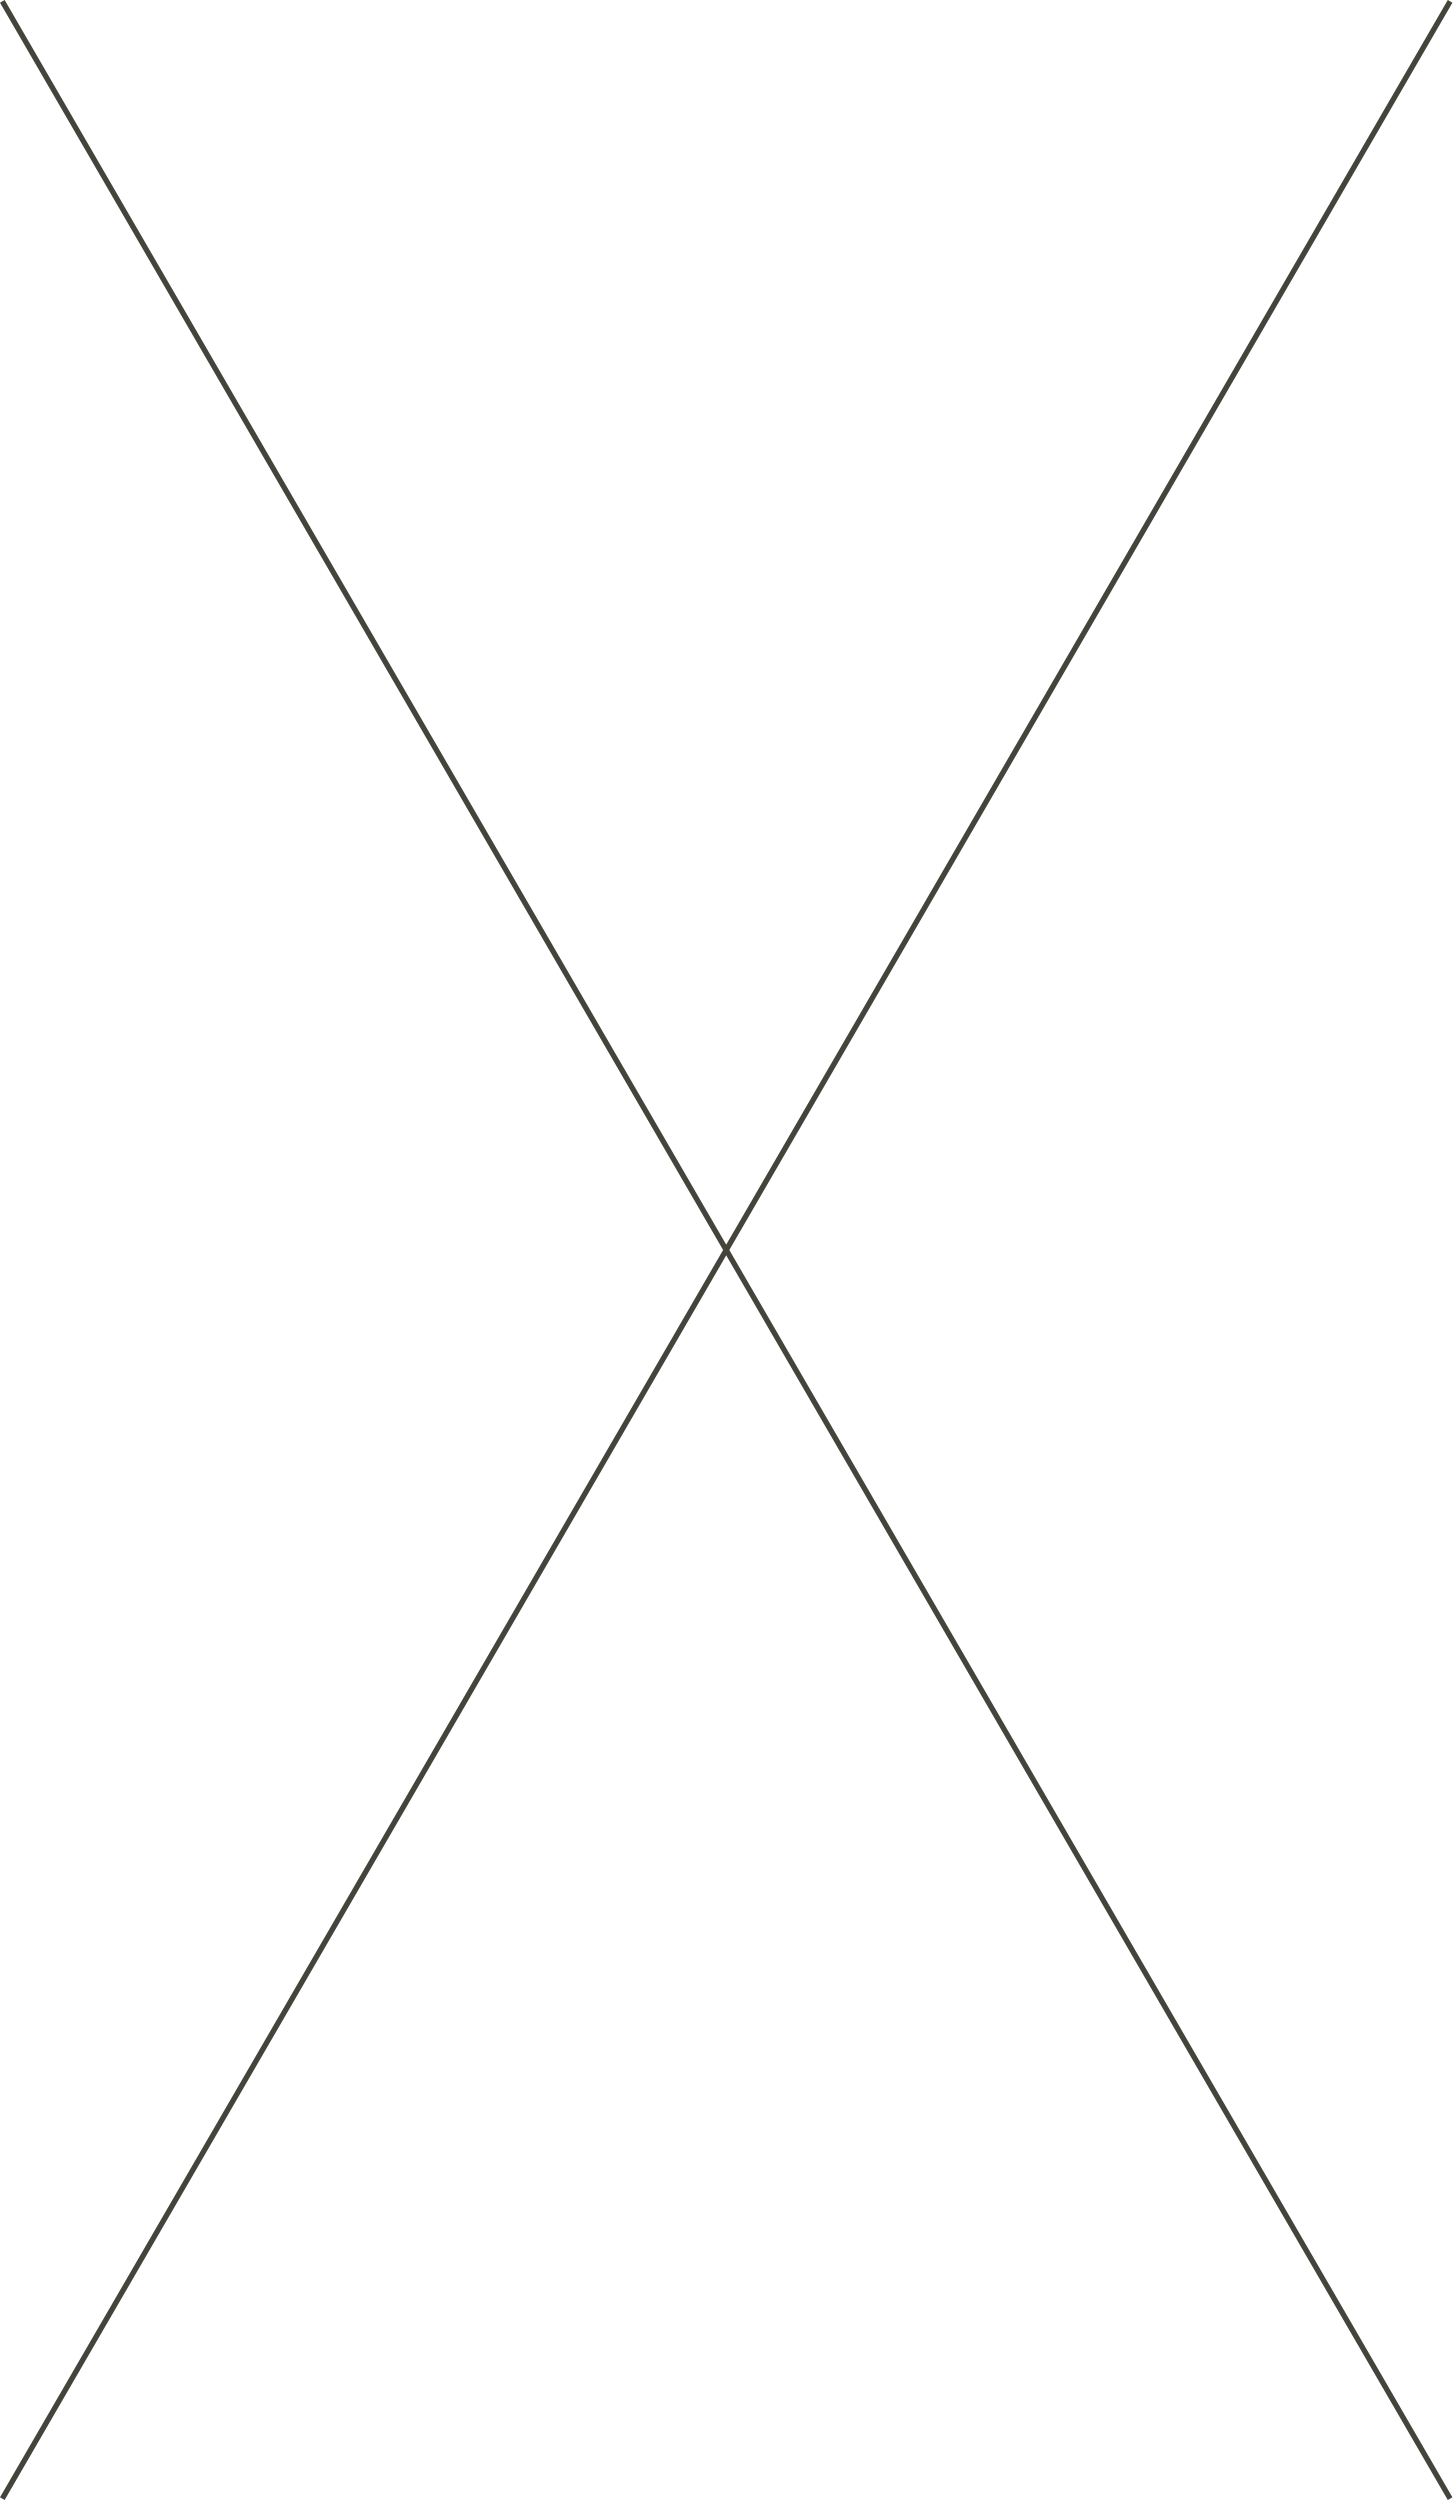
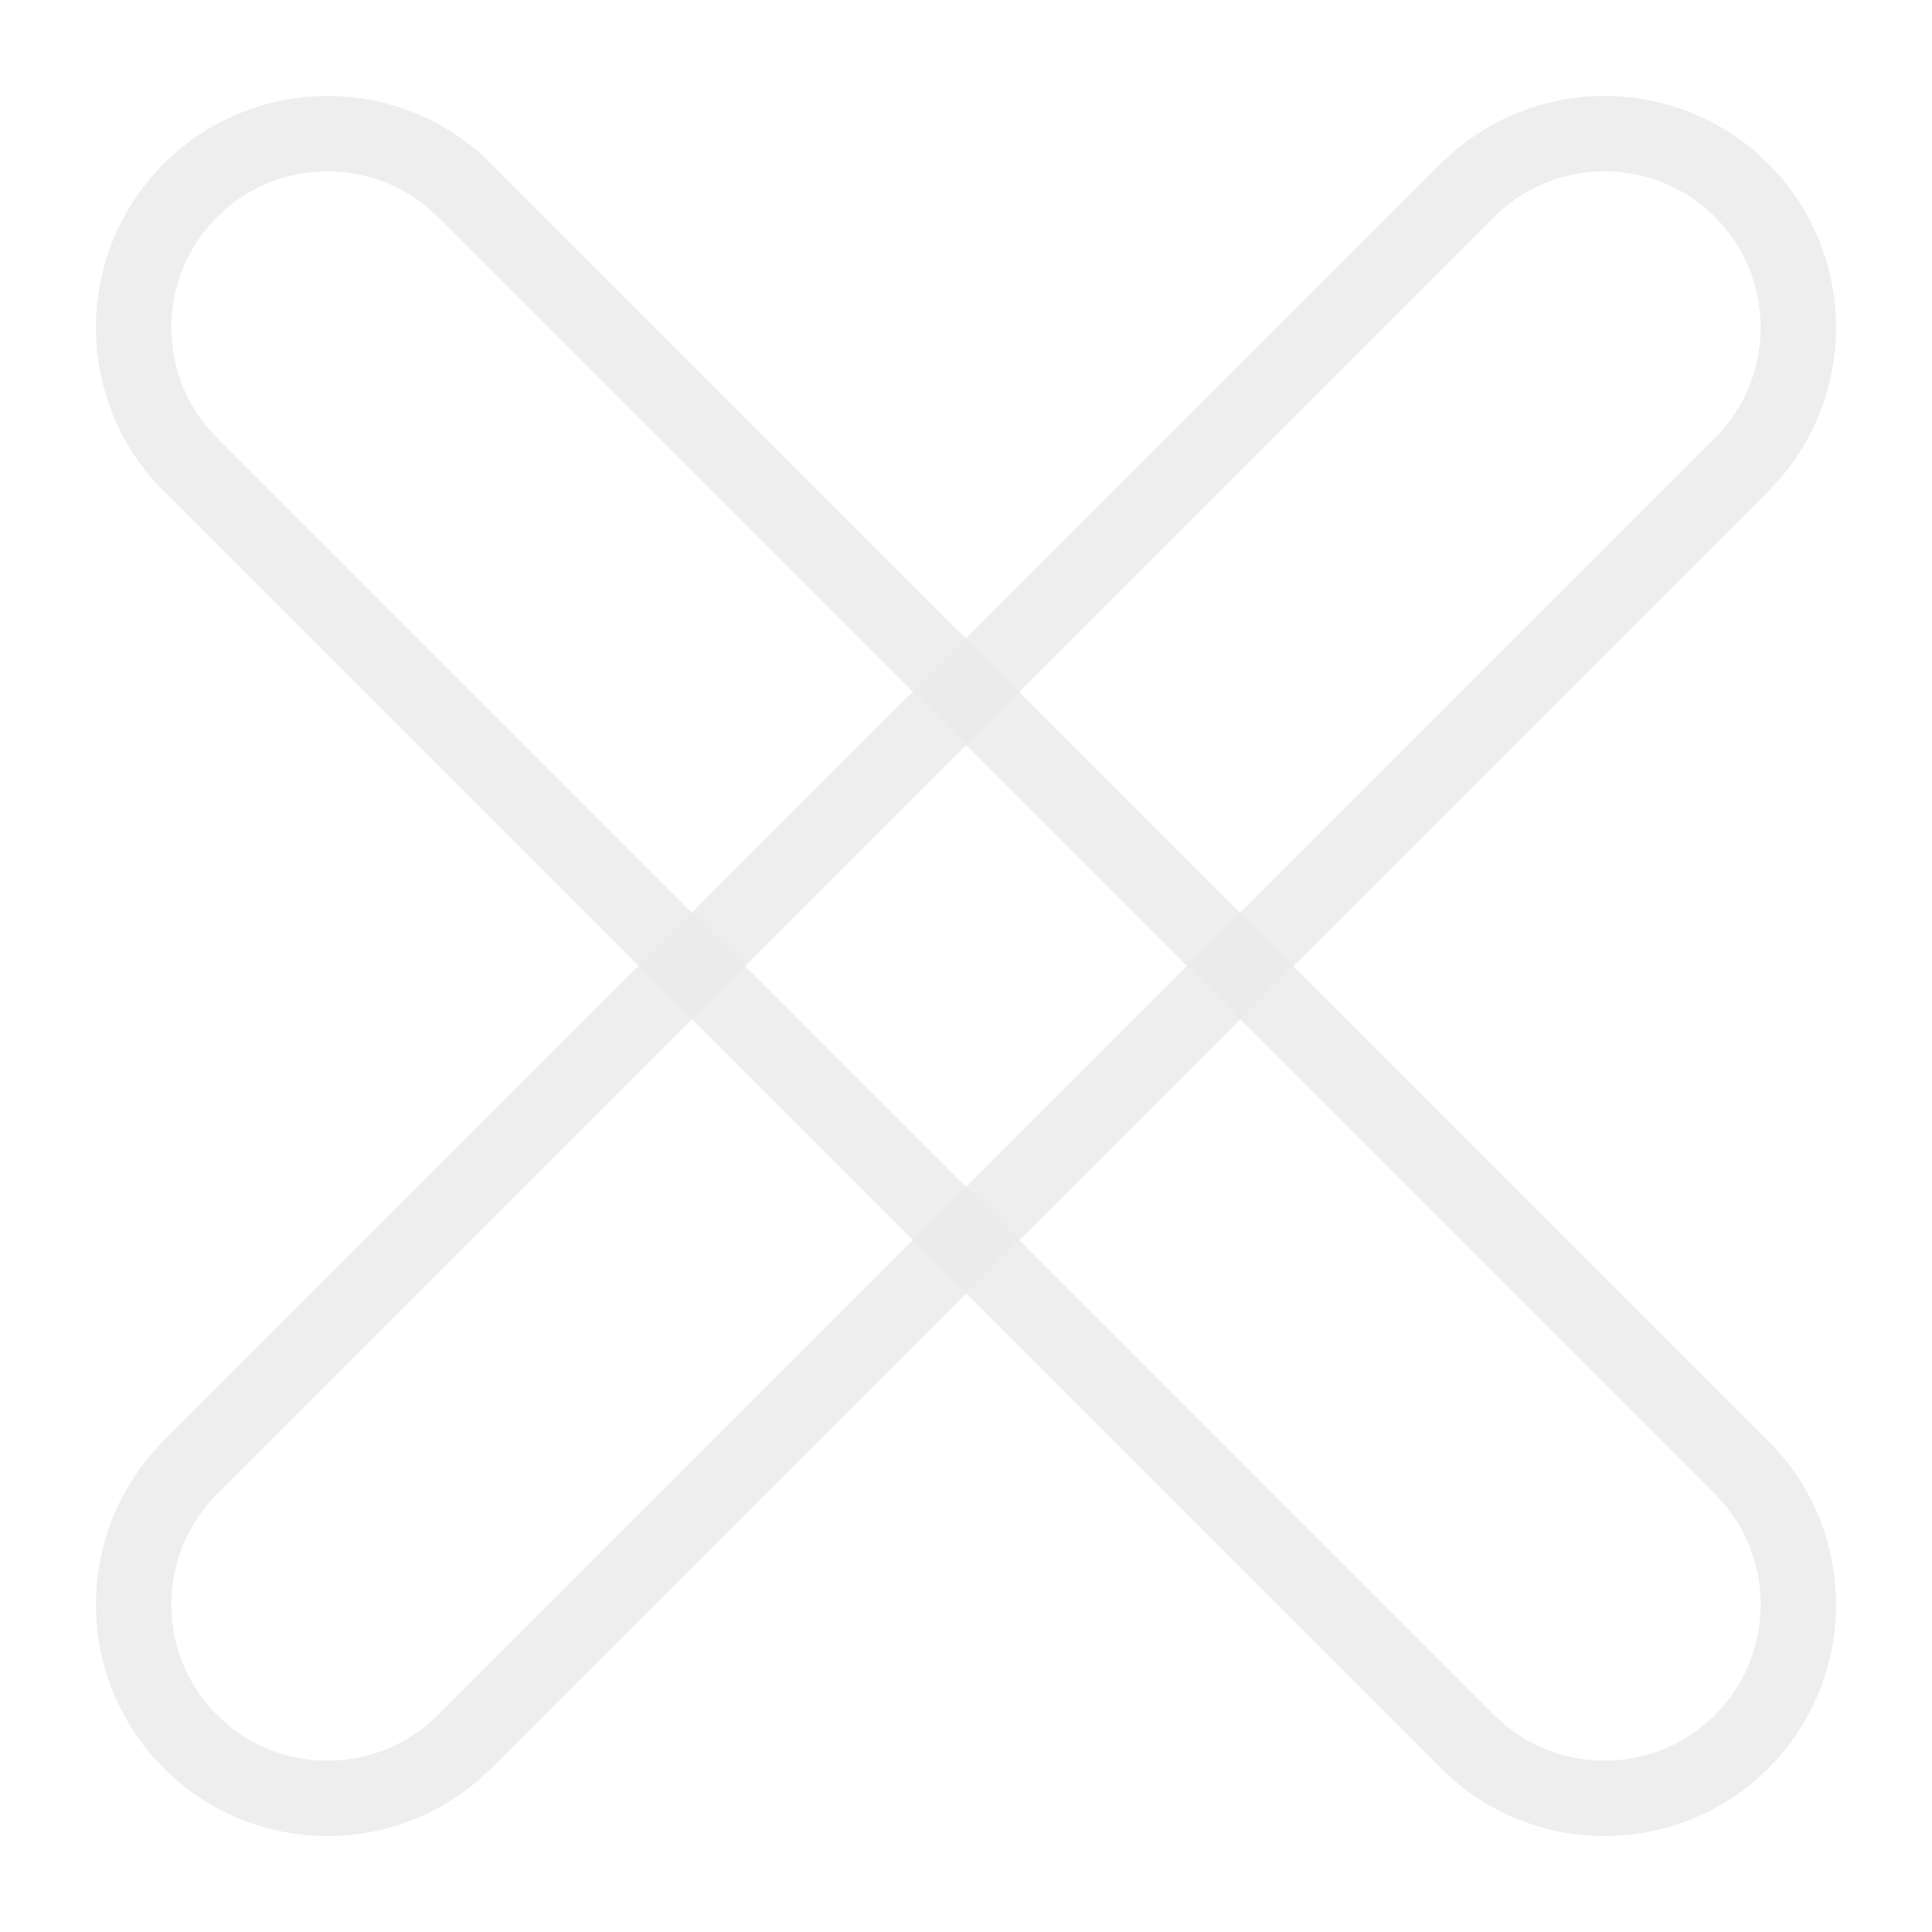
- <svg xmlns="http://www.w3.org/2000/svg" id="Layer_2" data-name="Layer 2" viewBox="0 0 269.87 464.5">
-   <defs>
-     <style>
-       .cls-1 {
-         fill: none;
-         stroke: #45443c;
-       }
-     </style>
-   </defs>
-   <g id="Layer_1-2" data-name="Layer 1">
-     <line class="cls-1" x1=".43" y1=".25" x2="269.43" y2="464.25" />
-     <line class="cls-1" x1=".43" y1="464.25" x2="269.43" y2=".25" />
-   </g>
+ <svg xmlns="http://www.w3.org/2000/svg" width="205" height="205" viewBox="0 0 205 205" fill="none">
+   <rect x="5.657" y="170.254" width="232.775" height="41.138" rx="20.569" transform="rotate(-45 5.65685 170.254)" stroke="#EBEBEB" stroke-opacity="0.851" stroke-width="8" />
+   <rect x="-5.657" width="232.775" height="41.138" rx="20.569" transform="matrix(-0.707107 -0.707107 -0.707107 0.707107 195.343 166.254)" stroke="#EBEBEB" stroke-opacity="0.851" stroke-width="8" />
</svg>
